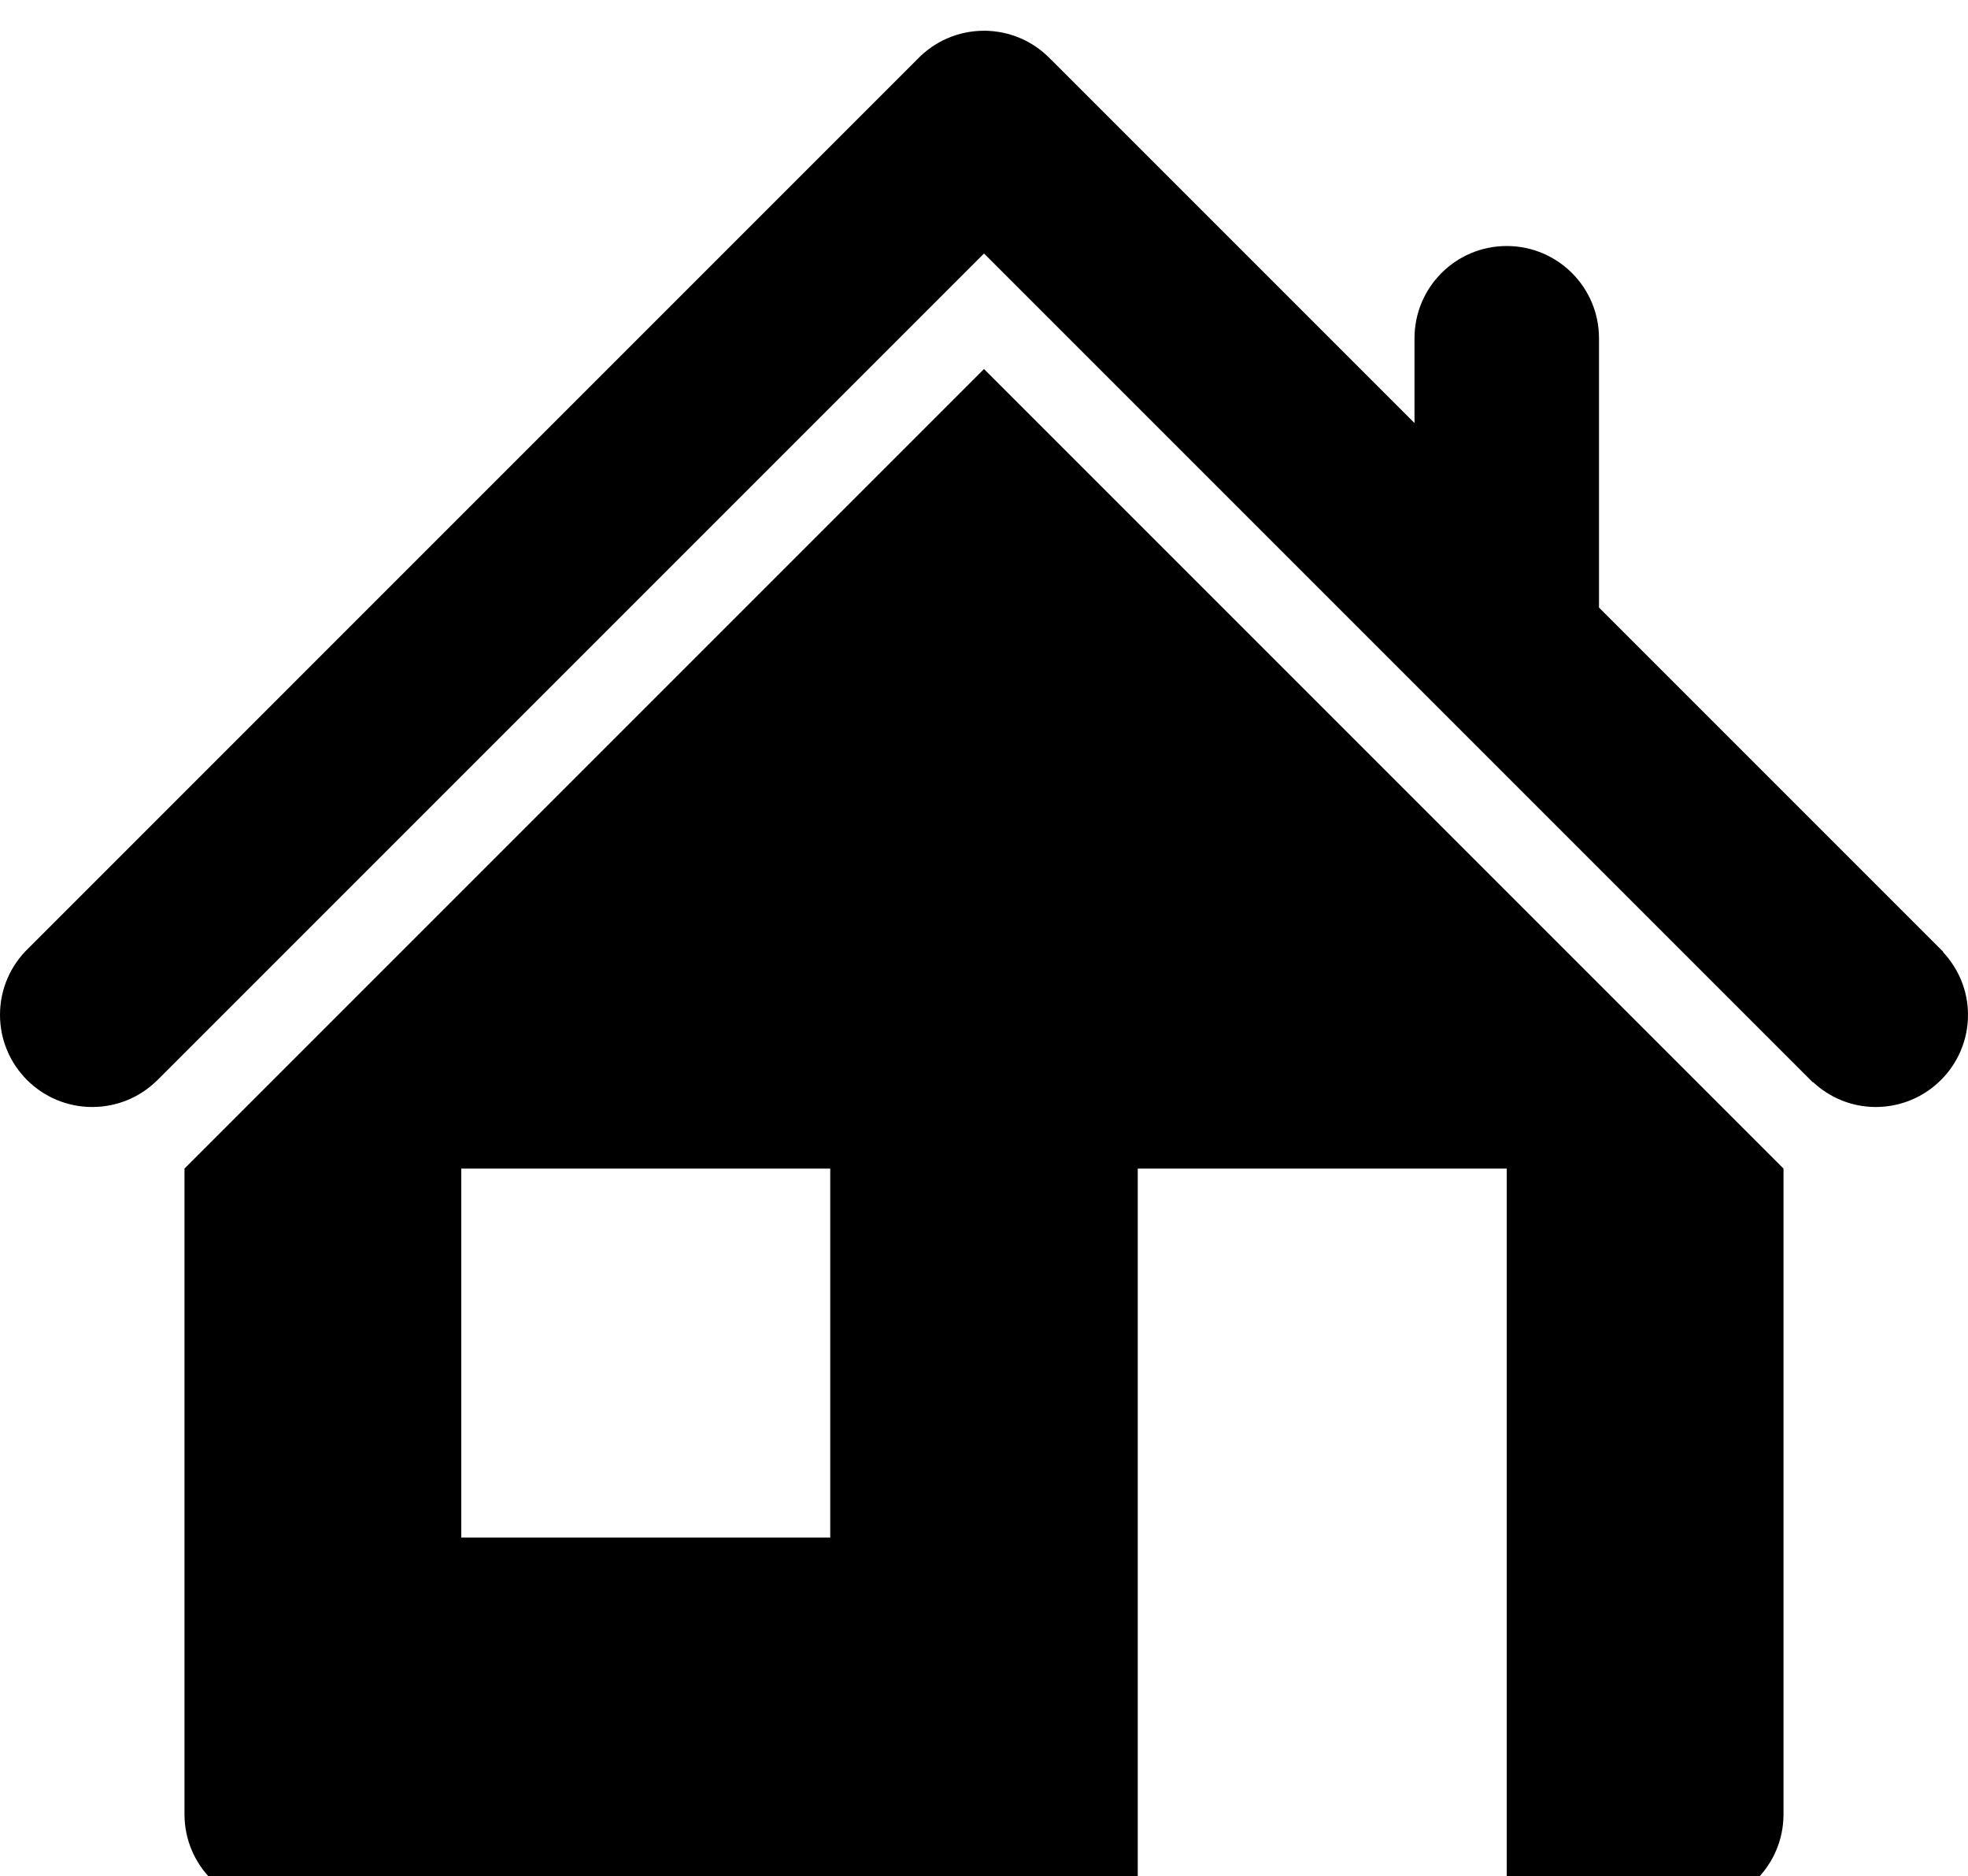
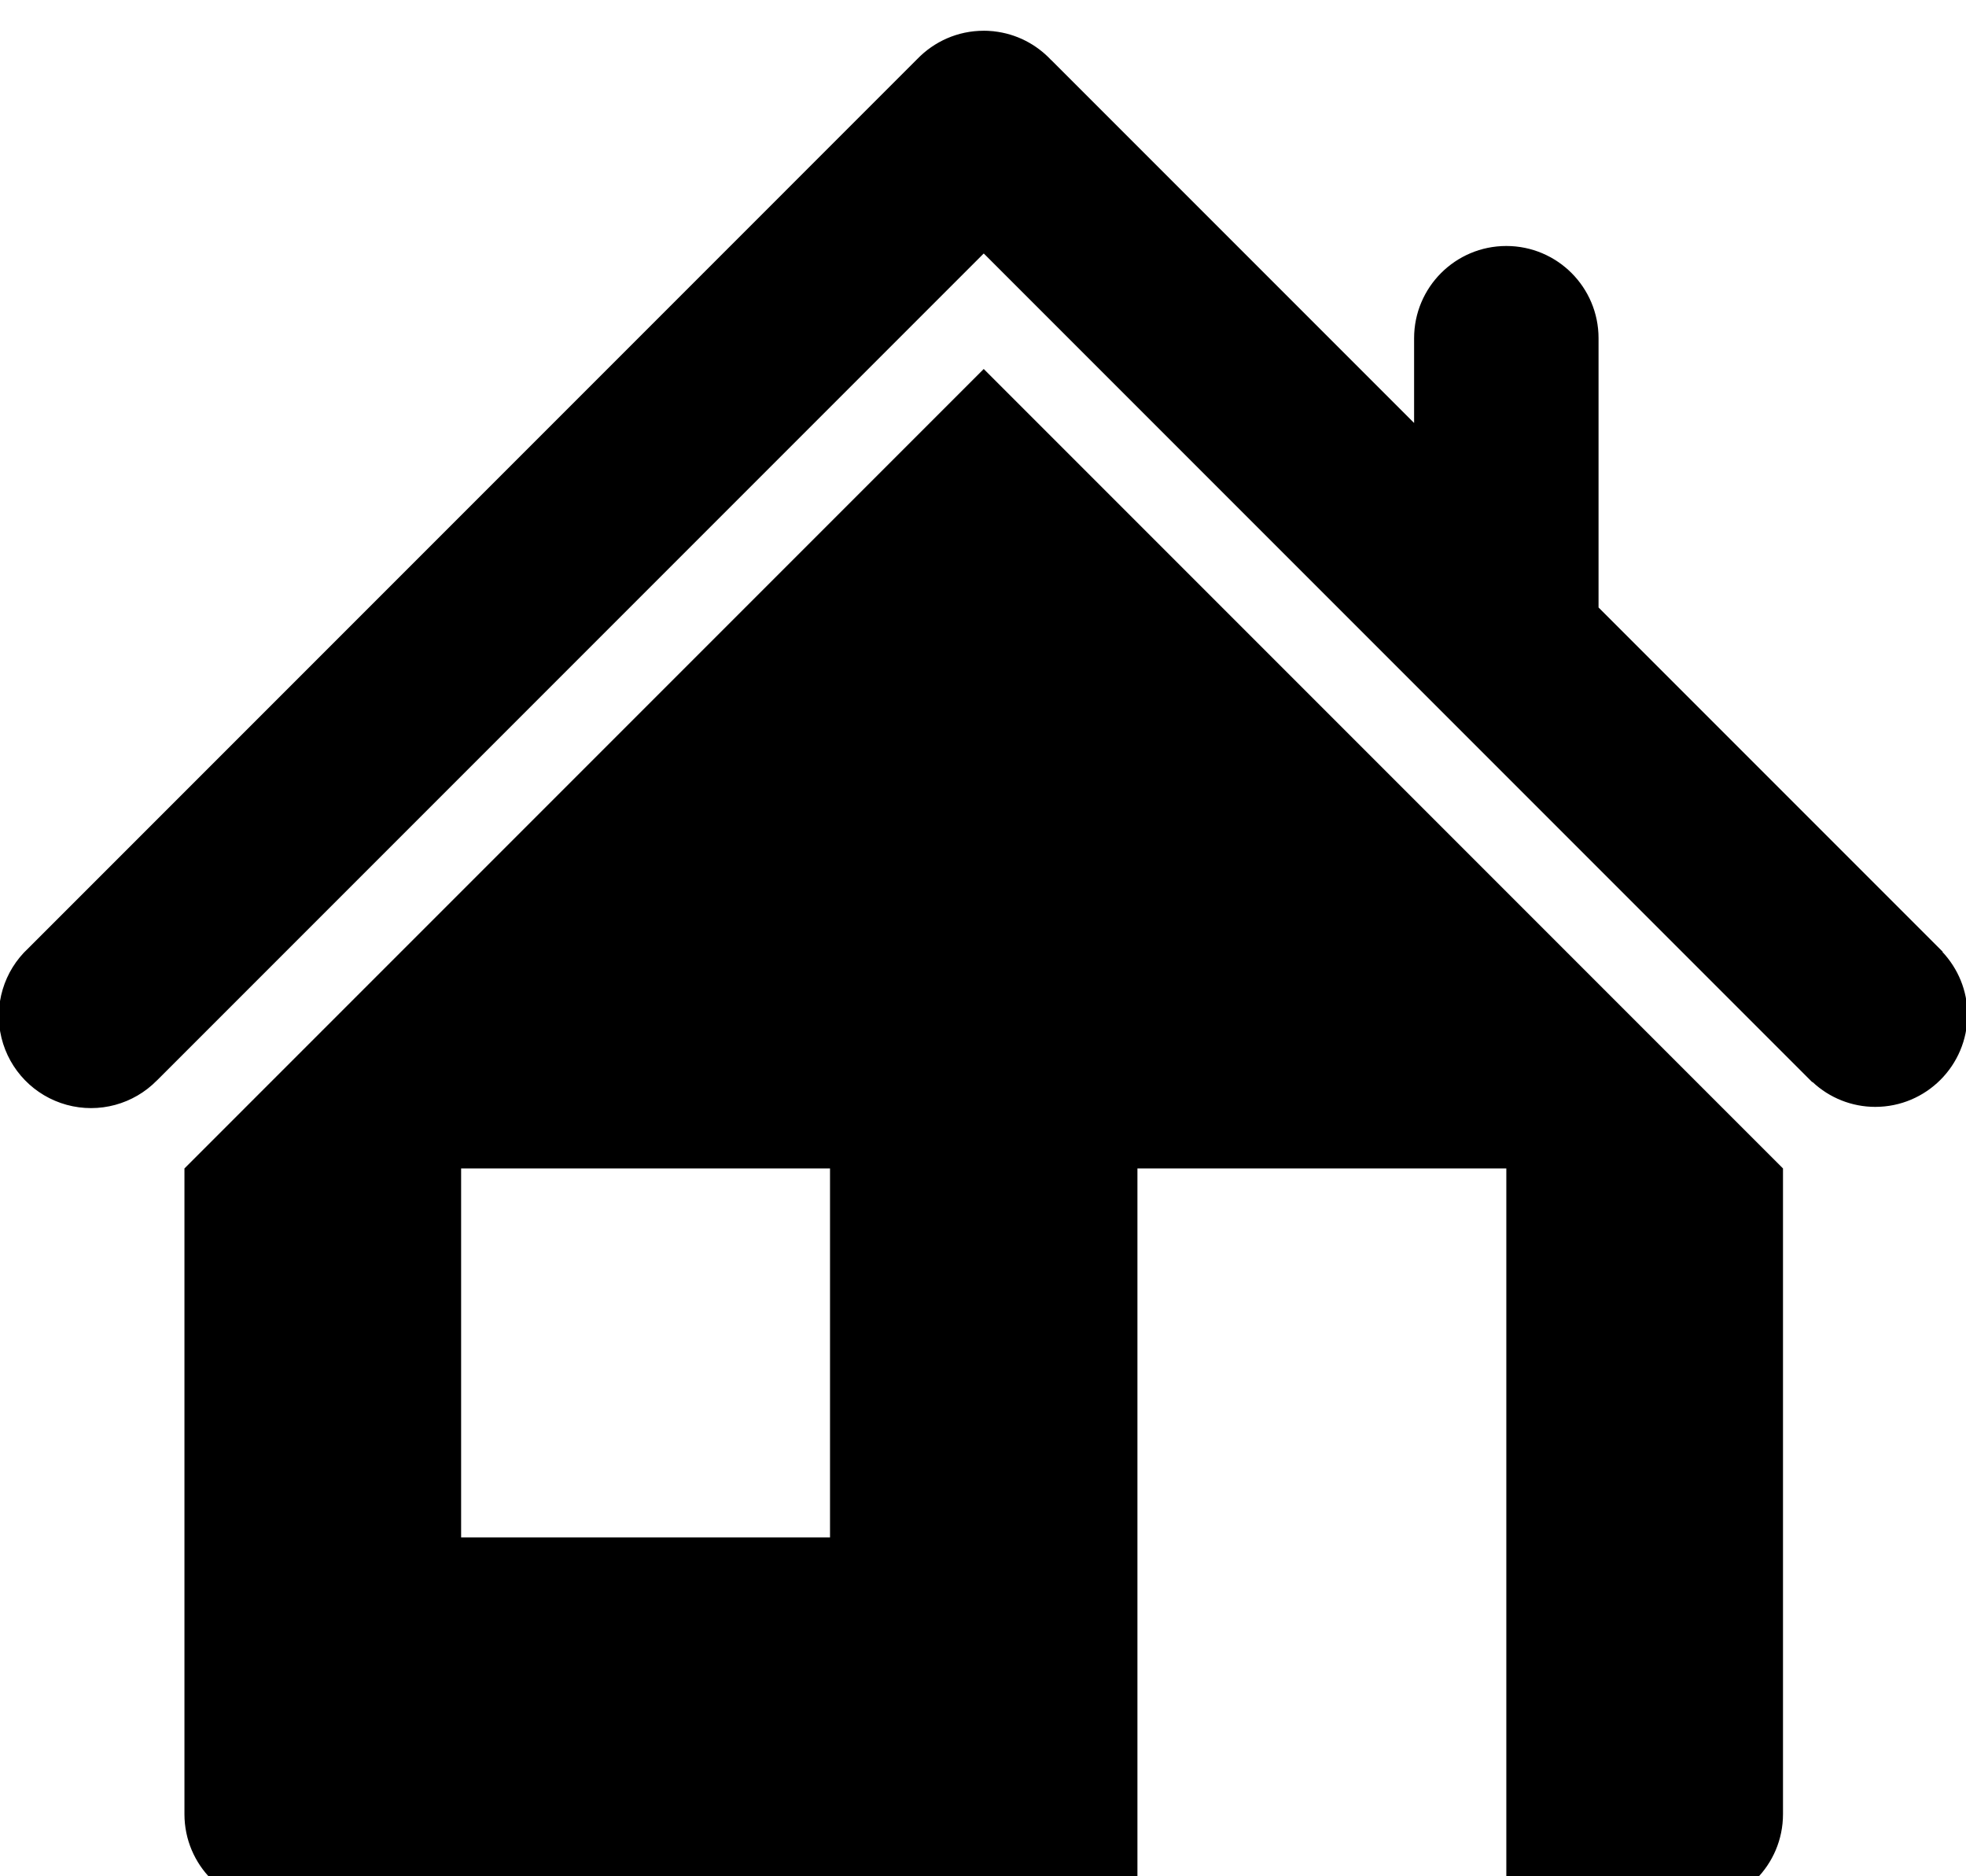
- <svg xmlns="http://www.w3.org/2000/svg" viewport="0 0 32 31">
-   <path d="M32.000,16.500 C32.000,17.328 31.328,17.999 30.500,17.999 C30.105,17.999 29.748,17.844 29.480,17.594 L29.477,17.598 L16.038,4.159 L16.038,4.159 L16.000,4.122 L16.000,4.122 L2.554,17.568 L2.553,17.568 C2.282,17.835 1.910,17.999 1.500,17.999 C0.672,17.999 -0.000,17.328 -0.000,16.500 C-0.000,16.075 0.177,15.692 0.461,15.419 L14.919,0.960 C15.192,0.677 15.575,0.500 16.000,0.500 L16.000,0.500 L16.000,0.500 C16.000,0.500 16.000,0.500 16.001,0.500 C16.027,0.500 16.053,0.500 16.080,0.502 C16.084,0.502 16.088,0.503 16.092,0.503 C16.115,0.504 16.137,0.506 16.160,0.508 C16.161,0.508 16.162,0.508 16.164,0.509 C16.531,0.549 16.858,0.721 17.097,0.977 L17.098,0.976 L23.000,6.878 L23.000,5.500 C23.000,4.671 23.671,4.000 24.500,4.000 C25.328,4.000 26.000,4.671 26.000,5.500 L26.000,9.878 L31.598,15.476 L31.594,15.480 C31.844,15.748 32.000,16.105 32.000,16.500 ZM29.000,19.000 L29.000,23.500 L29.000,25.500 L29.000,29.500 C29.000,30.328 28.328,31.000 27.500,31.000 L24.500,31.000 L24.500,19.000 L18.500,19.000 L18.500,31.000 L4.500,31.000 C3.672,31.000 3.000,30.328 3.000,29.500 L3.000,25.500 L3.000,23.500 L3.000,19.000 L16.000,6.000 L29.000,19.000 ZM13.500,19.000 L7.500,19.000 L7.500,25.000 L13.500,25.000 L13.500,19.000 Z" />
+ <svg xmlns="http://www.w3.org/2000/svg">
+   <path d="M32 16.5a1.5 1.5 0 01-1.5 1.499 1.49 1.49 0 01-1.02-.405l-.003.004L16.038 4.159 16 4.122 2.554 17.568h-.001a1.5 1.5 0 11-2.092-2.149L14.919.96C15.192.677 15.575.5 16 .5h.001c.026 0 .052 0 .079.002l.012.001.068.005.004.001c.367.04.694.212.933.468l.001-.001L23 6.878V5.5a1.5 1.5 0 113 0v4.378l5.598 5.598-.004.004c.25.268.406.625.406 1.02zM29 19v10.5a1.5 1.5 0 01-1.5 1.5h-3V19h-6v12h-14A1.5 1.5 0 013 29.5V19L16 6l13 13zm-15.5 0h-6v6h6v-6z" />
</svg>
